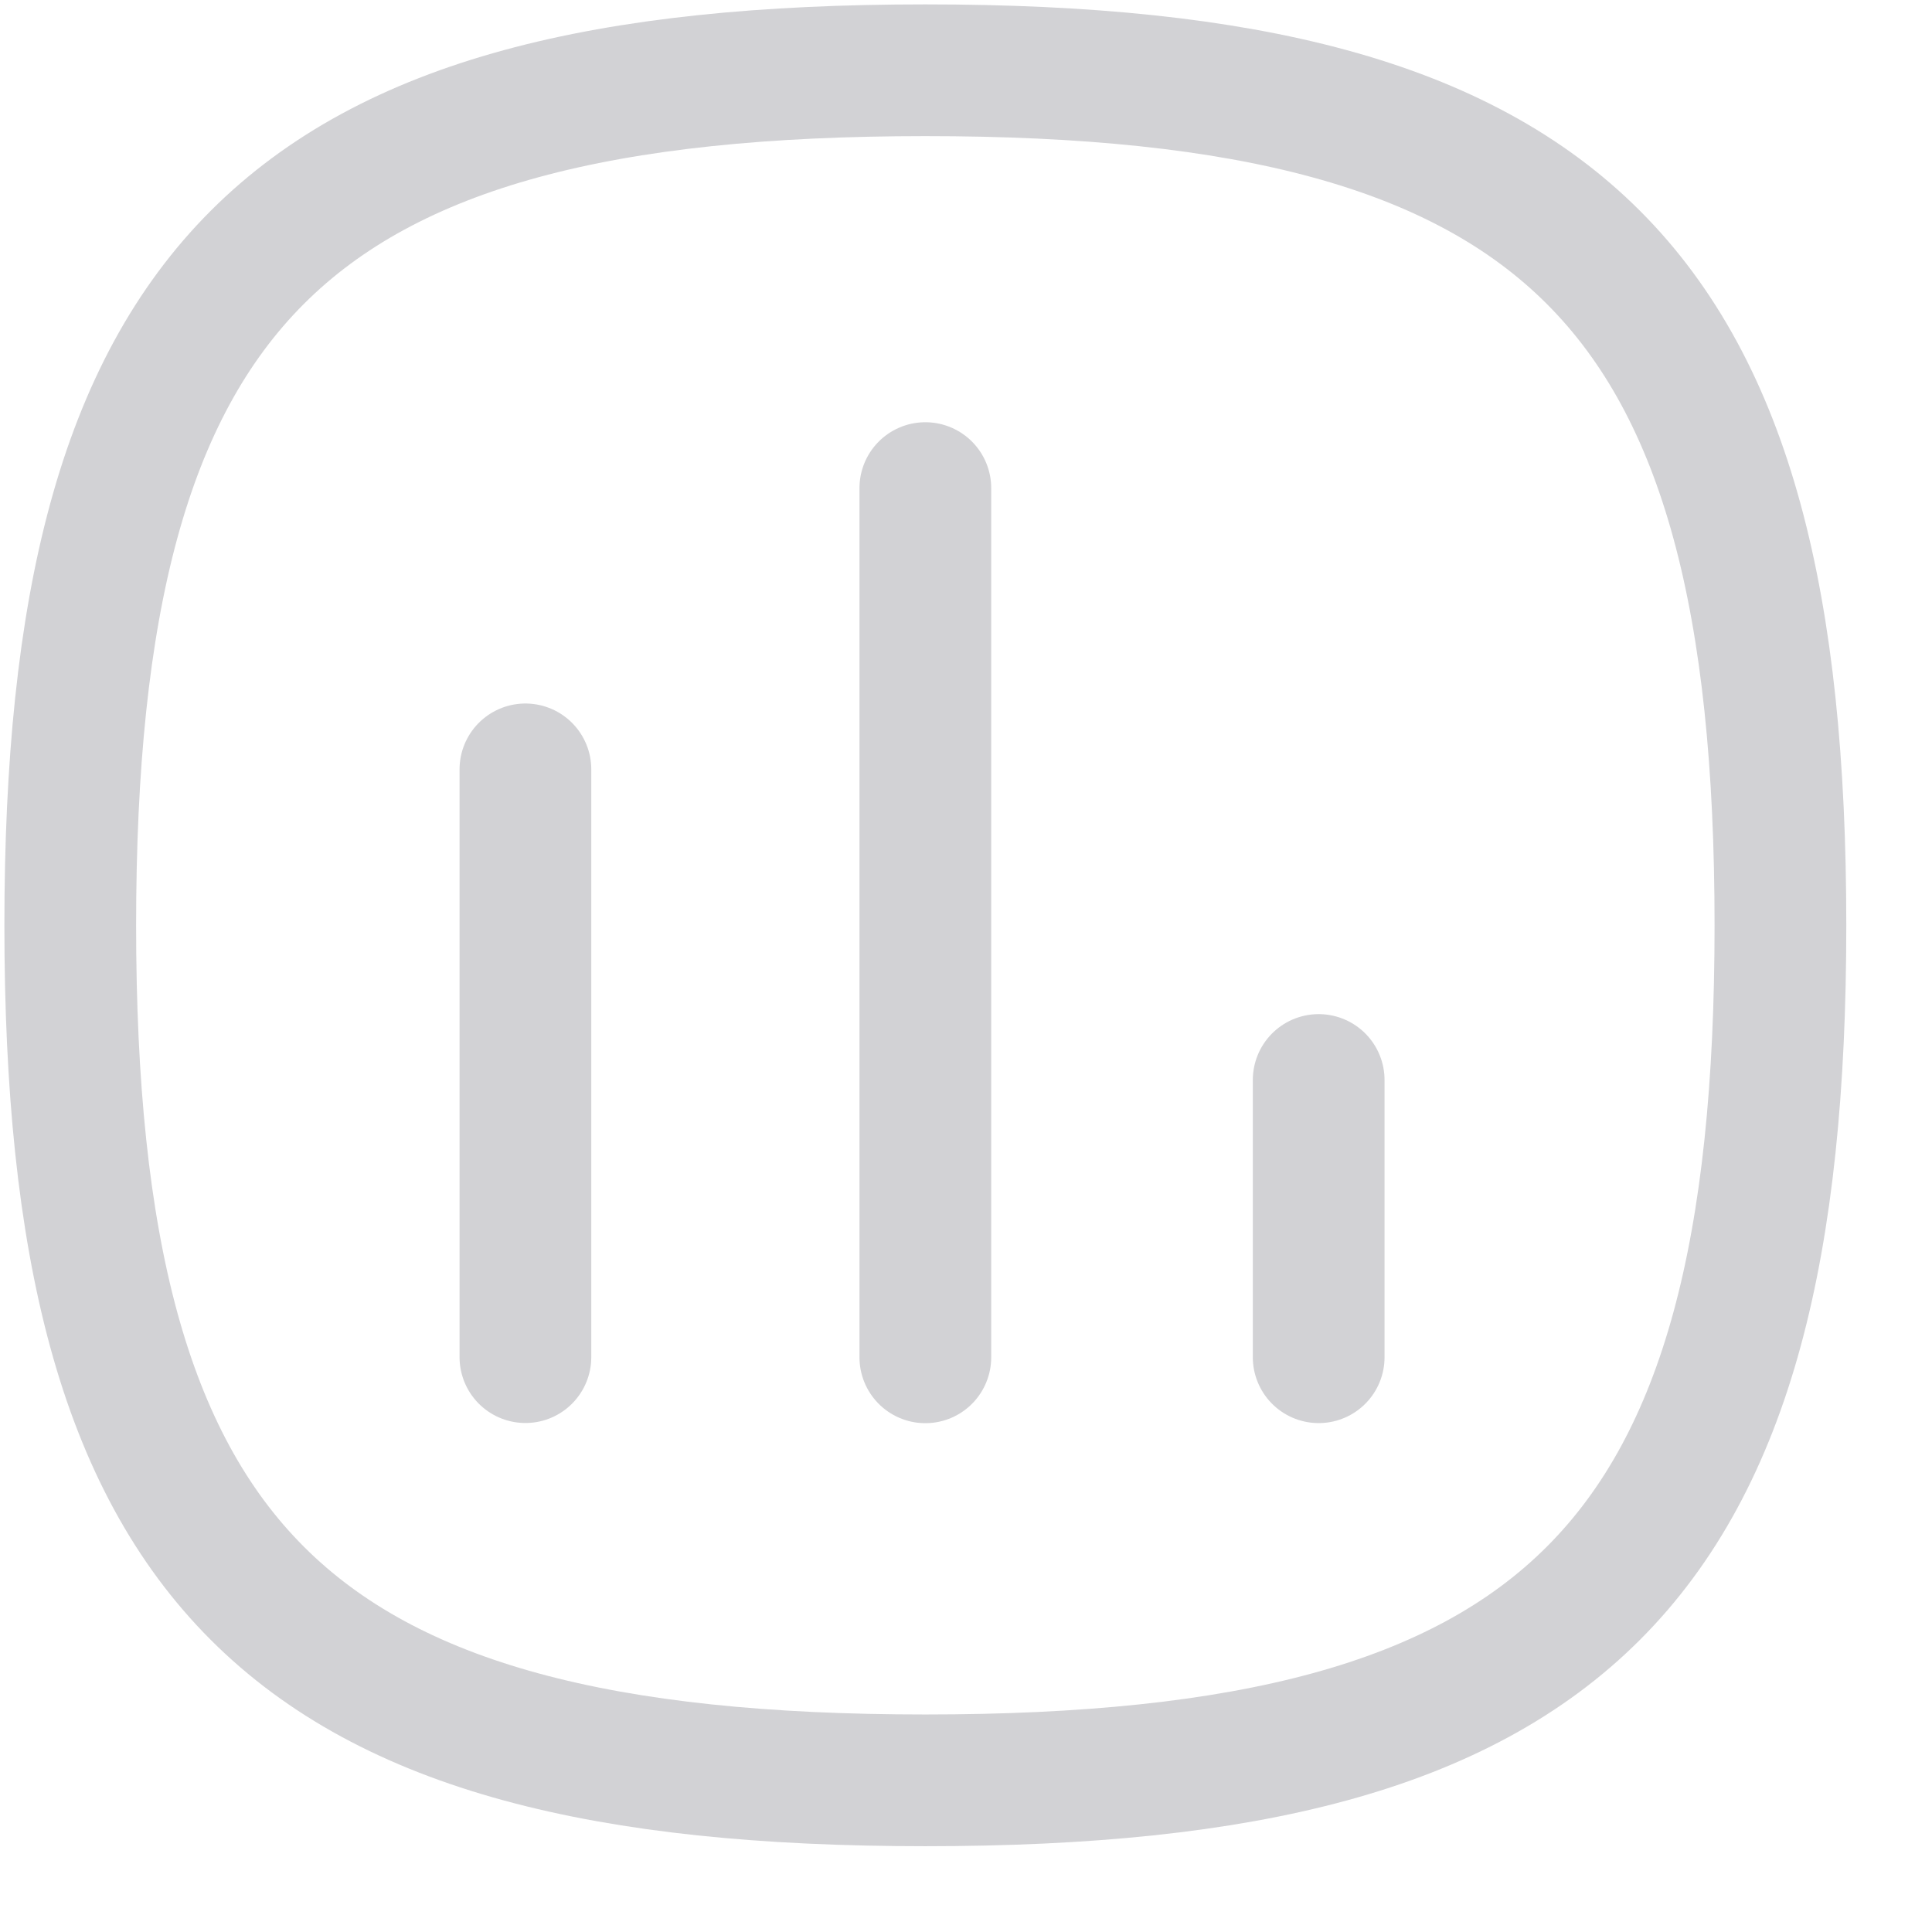
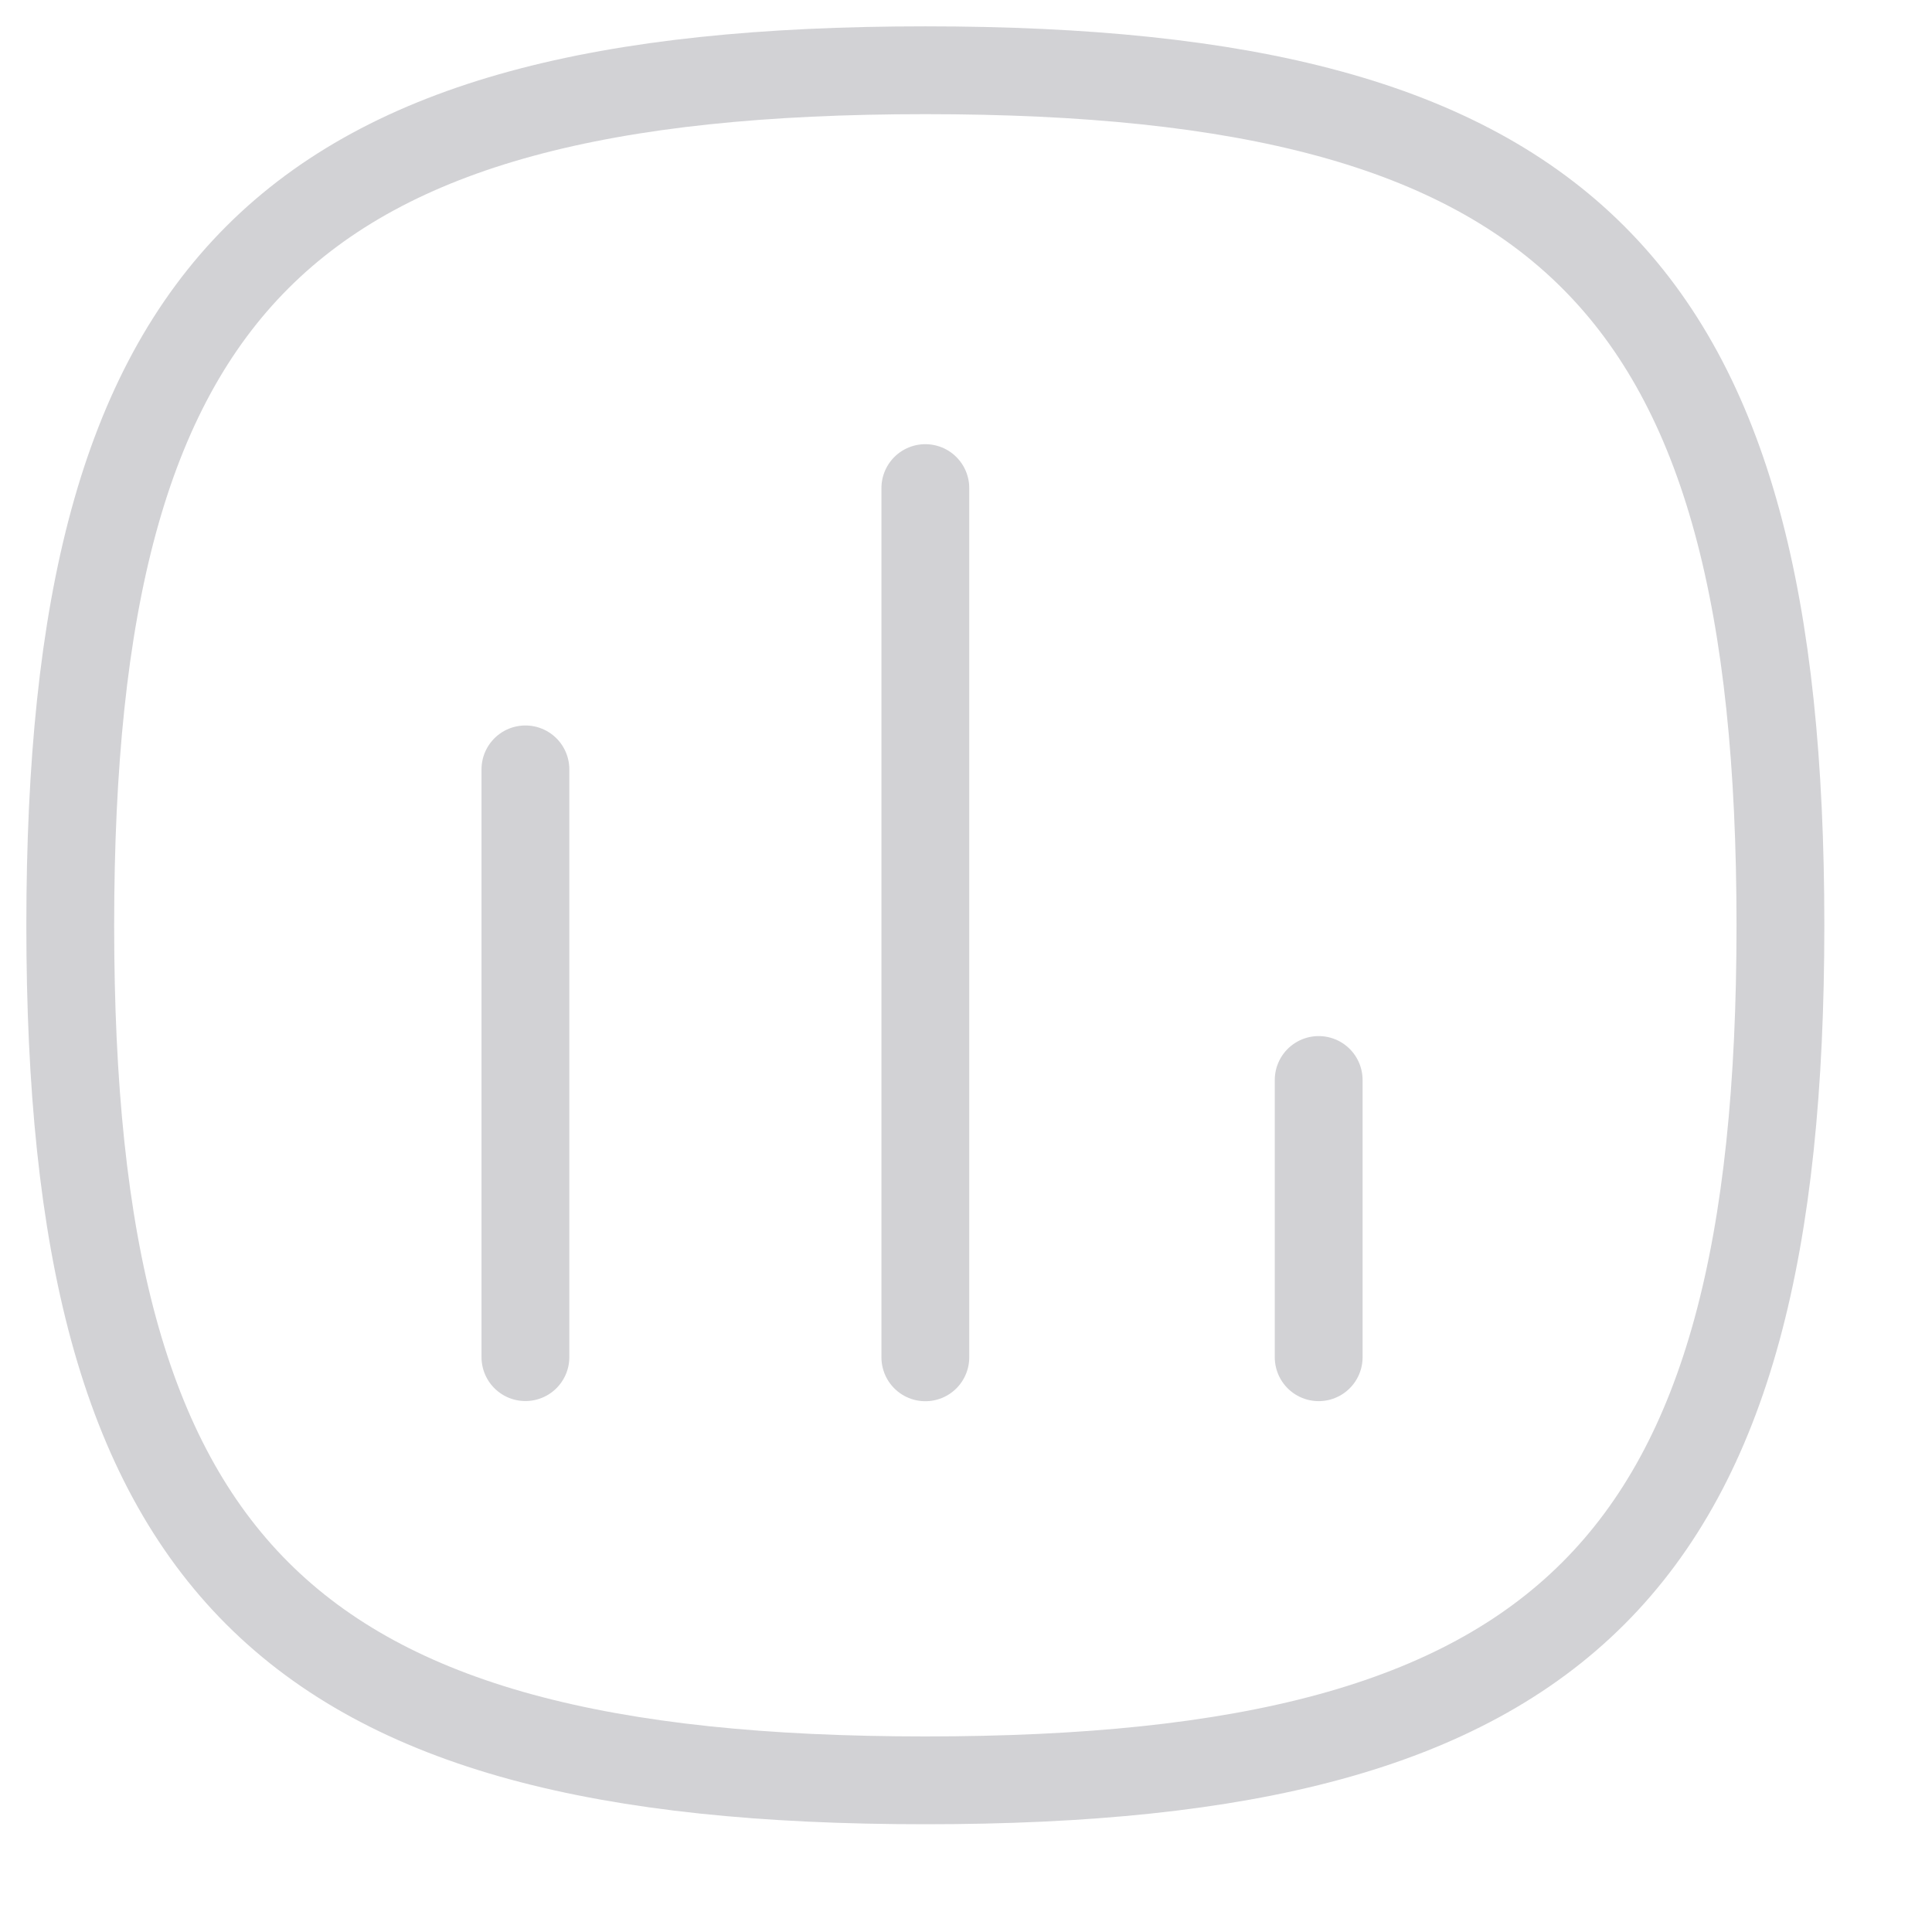
<svg xmlns="http://www.w3.org/2000/svg" width="22" height="22" viewBox="0 0 22 22" fill="none">
  <g id="Chart">
-     <path id="Stroke 1" d="M5.983 8.761V15.454" stroke="#D2D2D5" stroke-width="1.5" stroke-linecap="round" stroke-linejoin="round" />
-     <path id="Stroke 2" d="M10.537 5.558V15.456" stroke="#D2D2D5" stroke-width="1.5" stroke-linecap="round" stroke-linejoin="round" />
-     <path id="Stroke 3" d="M15.016 12.298V15.455" stroke="#D2D2D5" stroke-width="1.5" stroke-linecap="round" stroke-linejoin="round" />
-     <path id="Stroke 4" fill-rule="evenodd" clip-rule="evenodd" d="M0.8 10.537C0.8 3.235 3.235 0.8 10.537 0.8C17.839 0.8 20.274 3.235 20.274 10.537C20.274 17.839 17.839 20.273 10.537 20.273C3.235 20.273 0.8 17.839 0.8 10.537Z" stroke="#D2D2D5" stroke-width="1.5" stroke-linecap="round" stroke-linejoin="round" />
+     <path id="Stroke 1" d="M5.983 8.761V15.454" stroke="#D2D2D5" strokeWidth="1.5" stroke-linecap="round" stroke-linejoin="round" />
+     <path id="Stroke 2" d="M10.537 5.558V15.456" stroke="#D2D2D5" strokeWidth="1.5" stroke-linecap="round" stroke-linejoin="round" />
+     <path id="Stroke 3" d="M15.016 12.298V15.455" stroke="#D2D2D5" strokeWidth="1.5" stroke-linecap="round" stroke-linejoin="round" />
+     <path id="Stroke 4" fill-rule="evenodd" clip-rule="evenodd" d="M0.8 10.537C0.8 3.235 3.235 0.8 10.537 0.8C17.839 0.8 20.274 3.235 20.274 10.537C20.274 17.839 17.839 20.273 10.537 20.273C3.235 20.273 0.8 17.839 0.8 10.537Z" stroke="#D2D2D5" strokeWidth="1.5" stroke-linecap="round" stroke-linejoin="round" />
  </g>
</svg>
